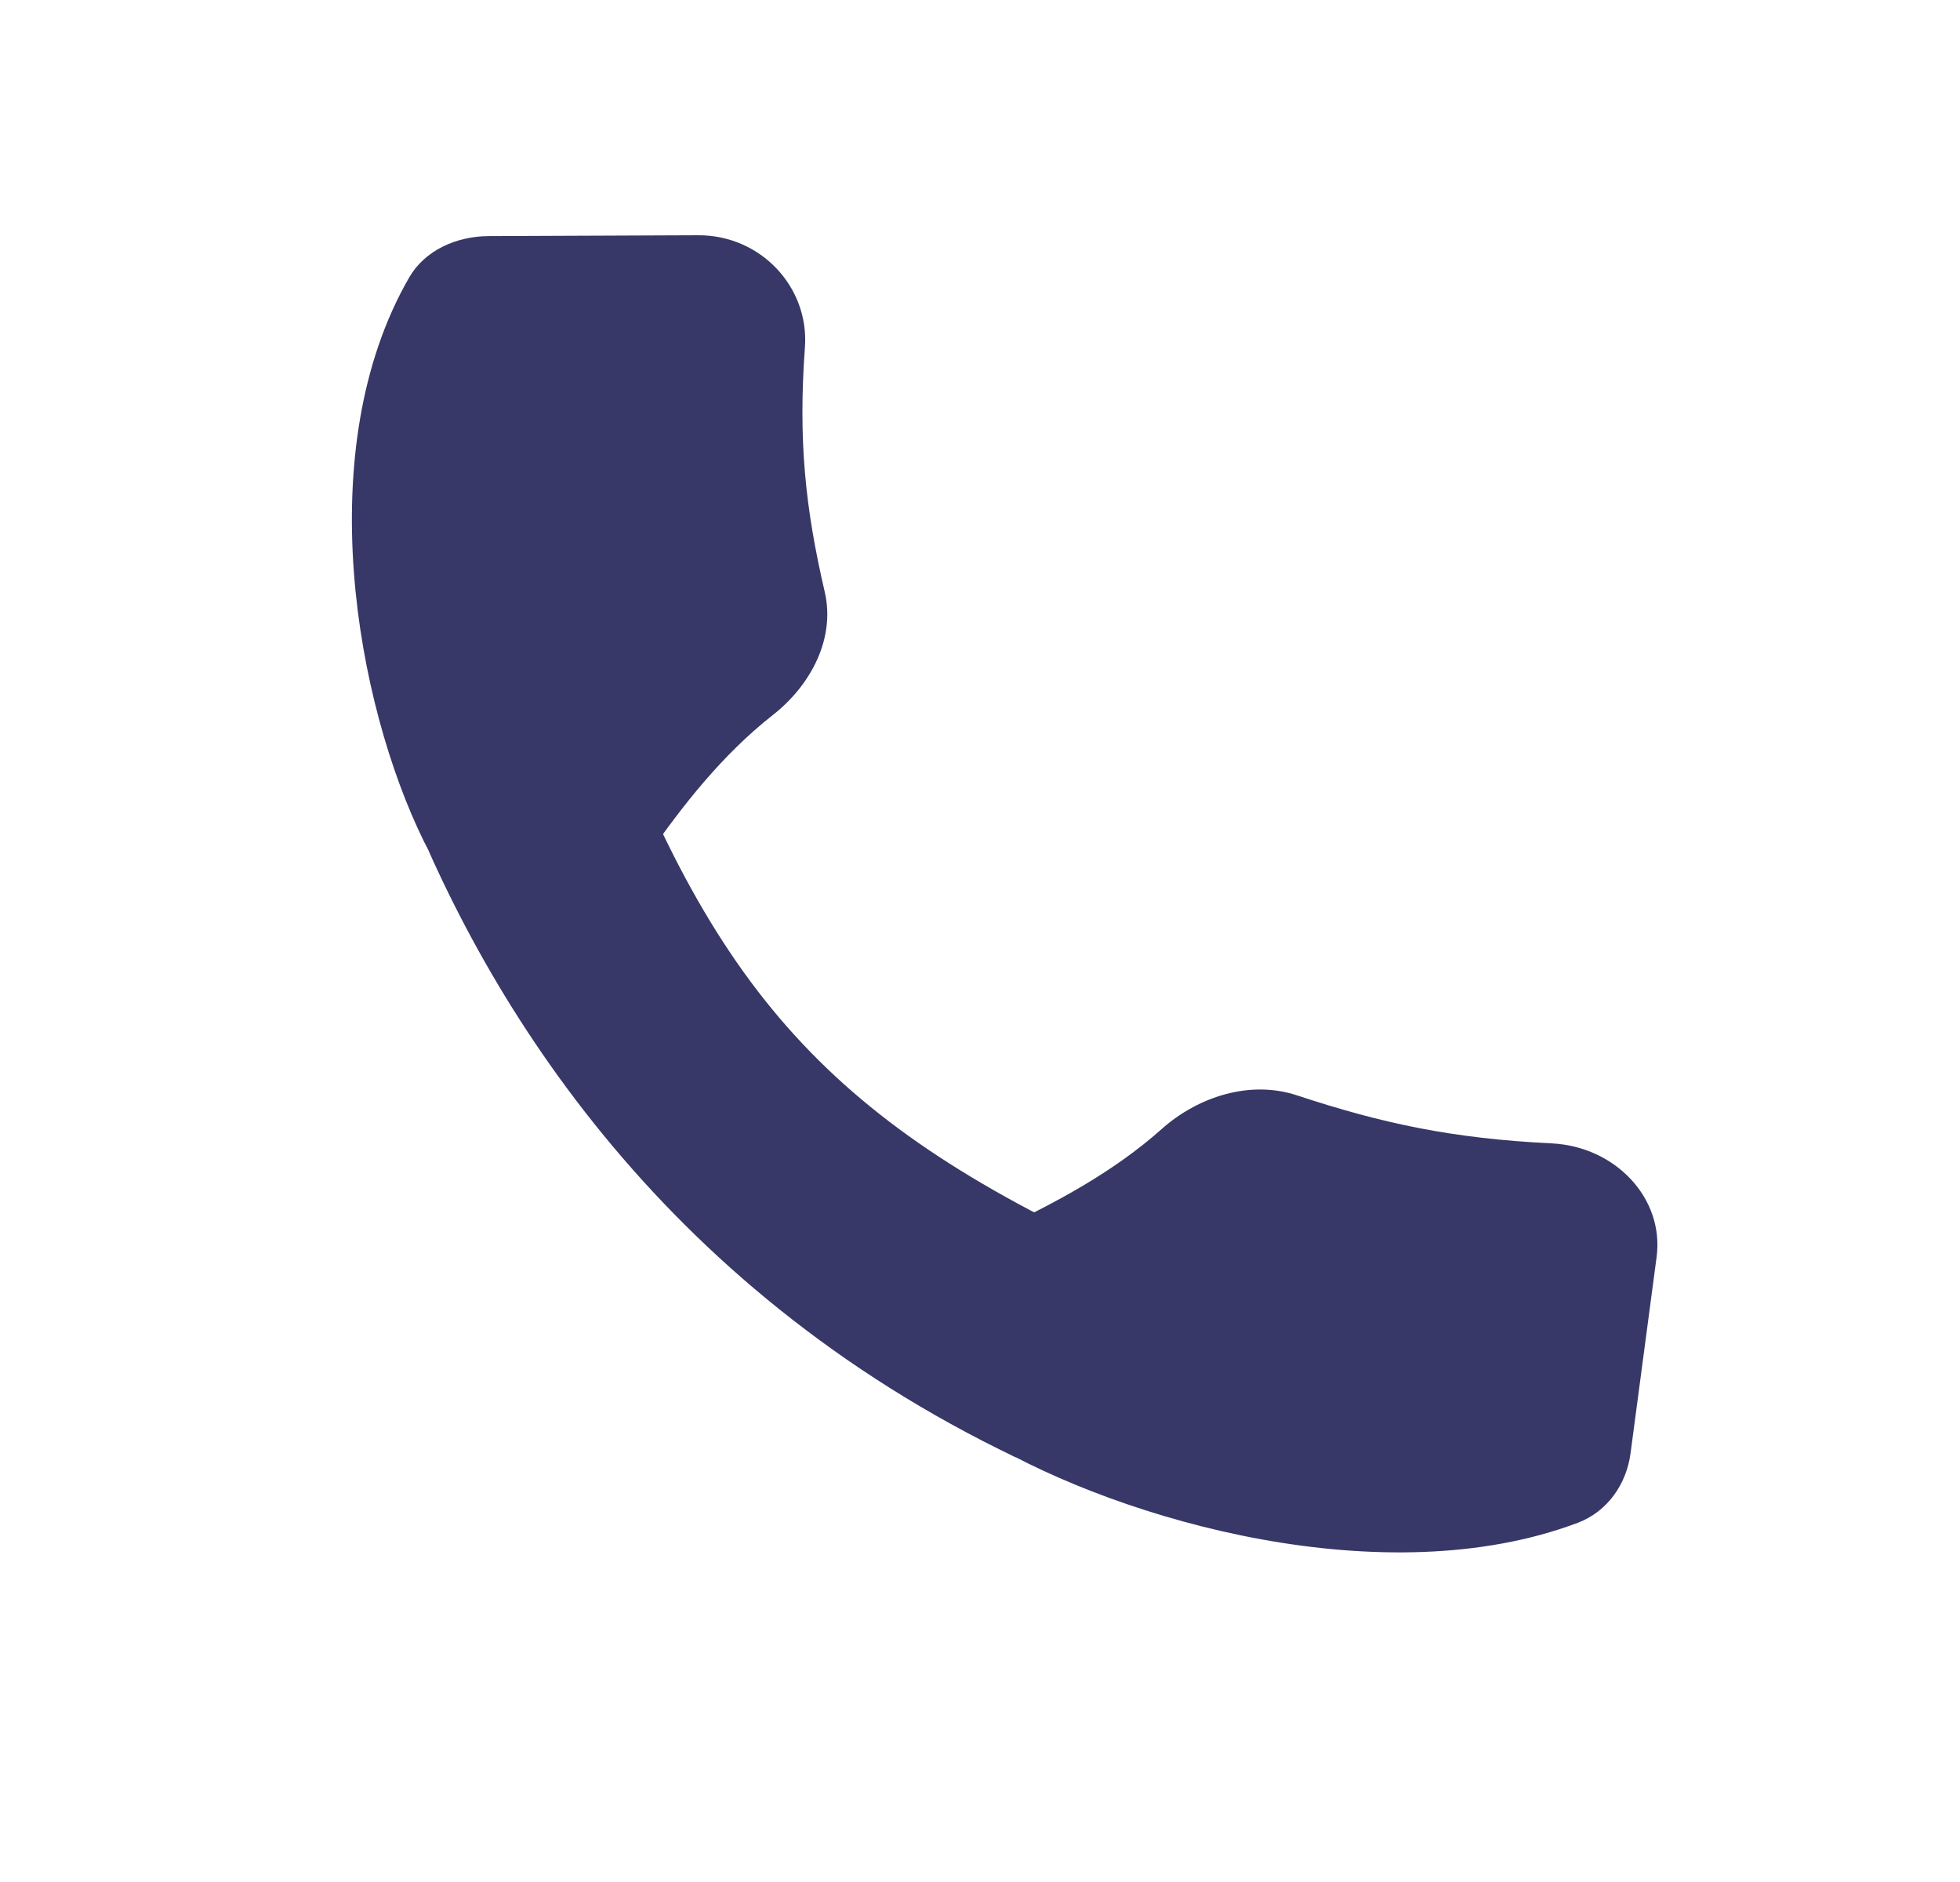
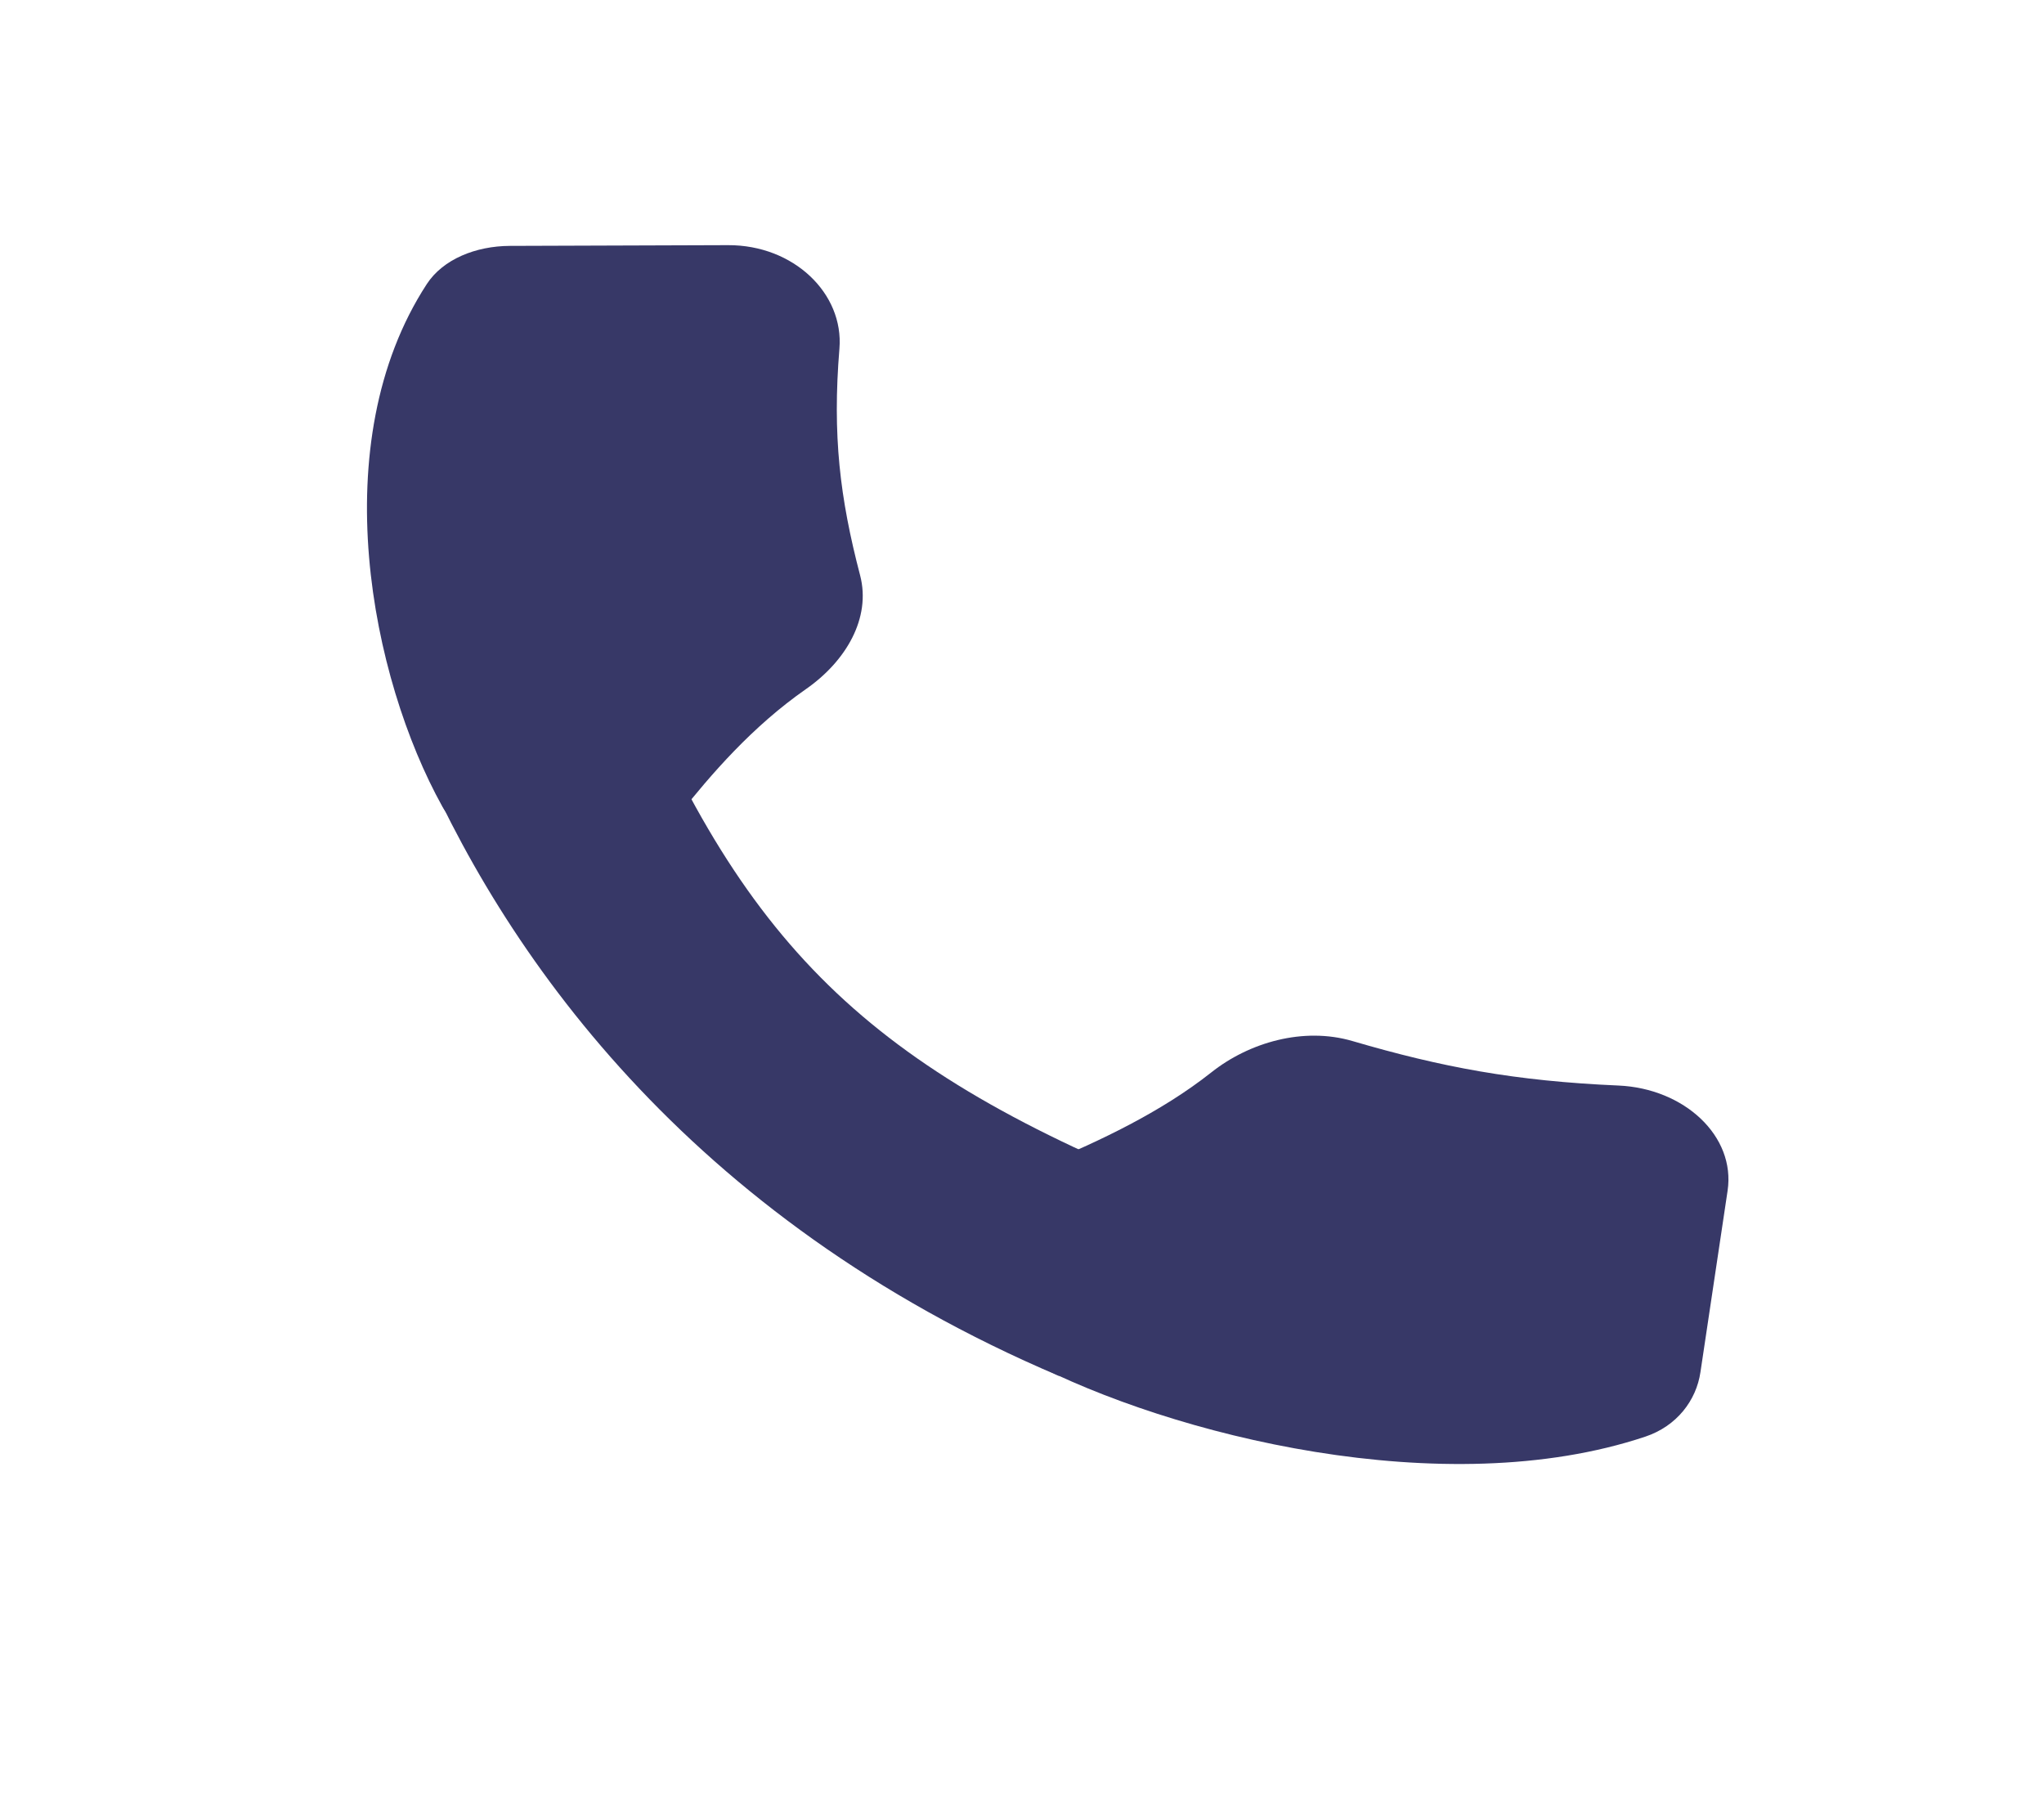
- <svg xmlns="http://www.w3.org/2000/svg" width="25" height="24" viewBox="0 0 25 24" fill="none">
-   <path d="M7.64 8.674C9.146 12.783 10.706 14.423 14.673 16.169L12.954 18.584C8.398 16.402 6.129 12.726 5.06 9.857L7.64 8.674Z" fill="#373867" />
-   <path d="M8.904 3C9.709 2.997 10.322 3.667 10.267 4.426C10.18 5.621 10.272 6.482 10.52 7.55C10.656 8.137 10.348 8.733 9.859 9.117C9.2 9.634 8.696 10.293 8.296 10.861C7.741 11.647 5.831 11.591 5.409 10.734C4.541 8.973 3.953 5.729 5.22 3.537C5.419 3.193 5.82 3.012 6.235 3.011L8.904 3Z" fill="#373867" />
-   <path d="M21.13 16.031C21.23 15.276 20.599 14.621 19.795 14.581C18.529 14.519 17.635 14.329 16.542 13.968C15.941 13.77 15.278 13.987 14.816 14.399C14.193 14.955 13.439 15.348 12.794 15.655C11.901 16.081 11.731 17.878 12.581 18.377C14.327 19.403 17.667 20.344 20.123 19.42C20.509 19.274 20.747 18.92 20.798 18.531L21.13 16.031Z" fill="#373867" />
+ <svg xmlns="http://www.w3.org/2000/svg" width="25" height="22" viewBox="0 0 25 22" fill="none">
+   <path d="M7.64 8.033C9.146 11.679 10.706 13.134 14.673 14.684L12.954 16.827C8.398 14.891 6.129 11.629 5.06 9.083L7.64 8.033Z" fill="#373867" />
+   <path d="M8.904 2.998C9.709 2.995 10.322 3.59 10.267 4.263C10.18 5.323 10.272 6.088 10.52 7.036C10.656 7.557 10.348 8.085 9.859 8.426C9.2 8.885 8.696 9.47 8.296 9.974C7.741 10.671 5.831 10.621 5.409 9.861C4.541 8.298 3.953 5.419 5.22 3.474C5.419 3.169 5.82 3.009 6.235 3.007L8.904 2.998Z" fill="#373867" />
+   <path d="M21.13 14.562C21.23 13.892 20.599 13.31 19.795 13.275C18.529 13.22 17.635 13.051 16.542 12.731C15.941 12.555 15.278 12.748 14.816 13.114C14.193 13.607 13.439 13.956 12.794 14.228C11.901 14.606 11.731 16.201 12.581 16.644C14.327 17.554 17.667 18.389 20.123 17.569C20.509 17.44 20.747 17.126 20.798 16.78L21.13 14.562Z" fill="#373867" />
</svg>
